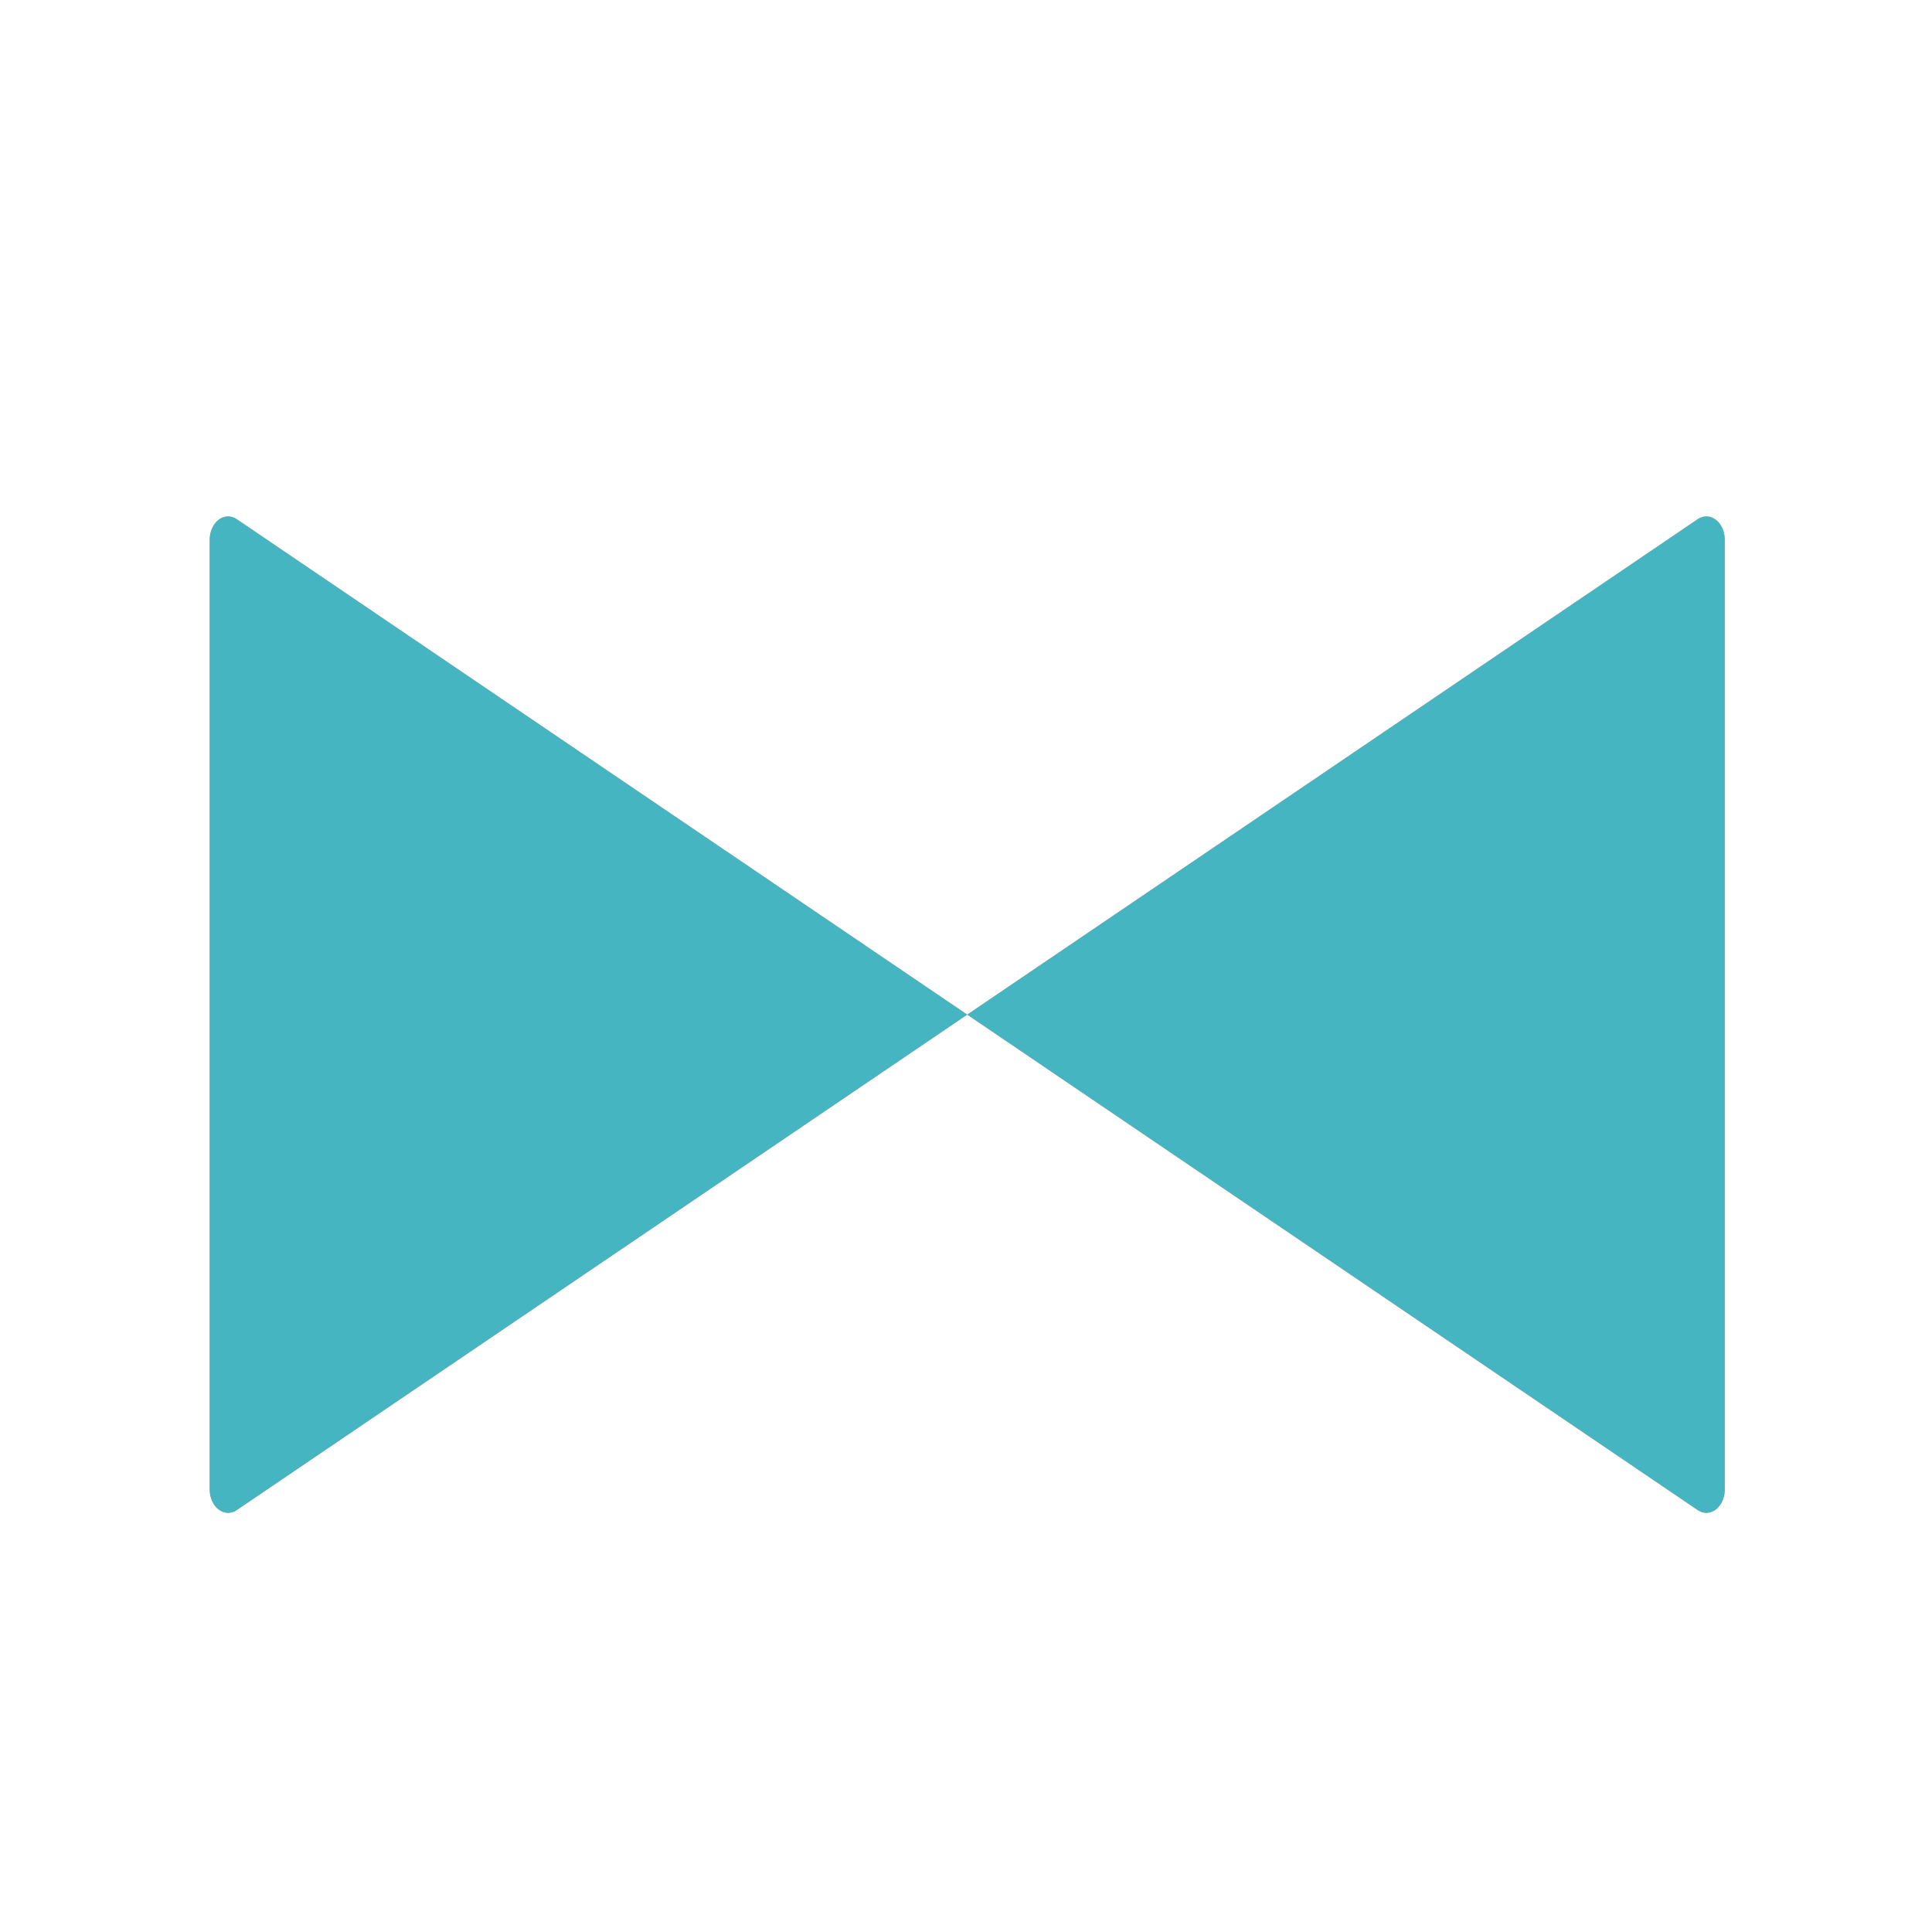
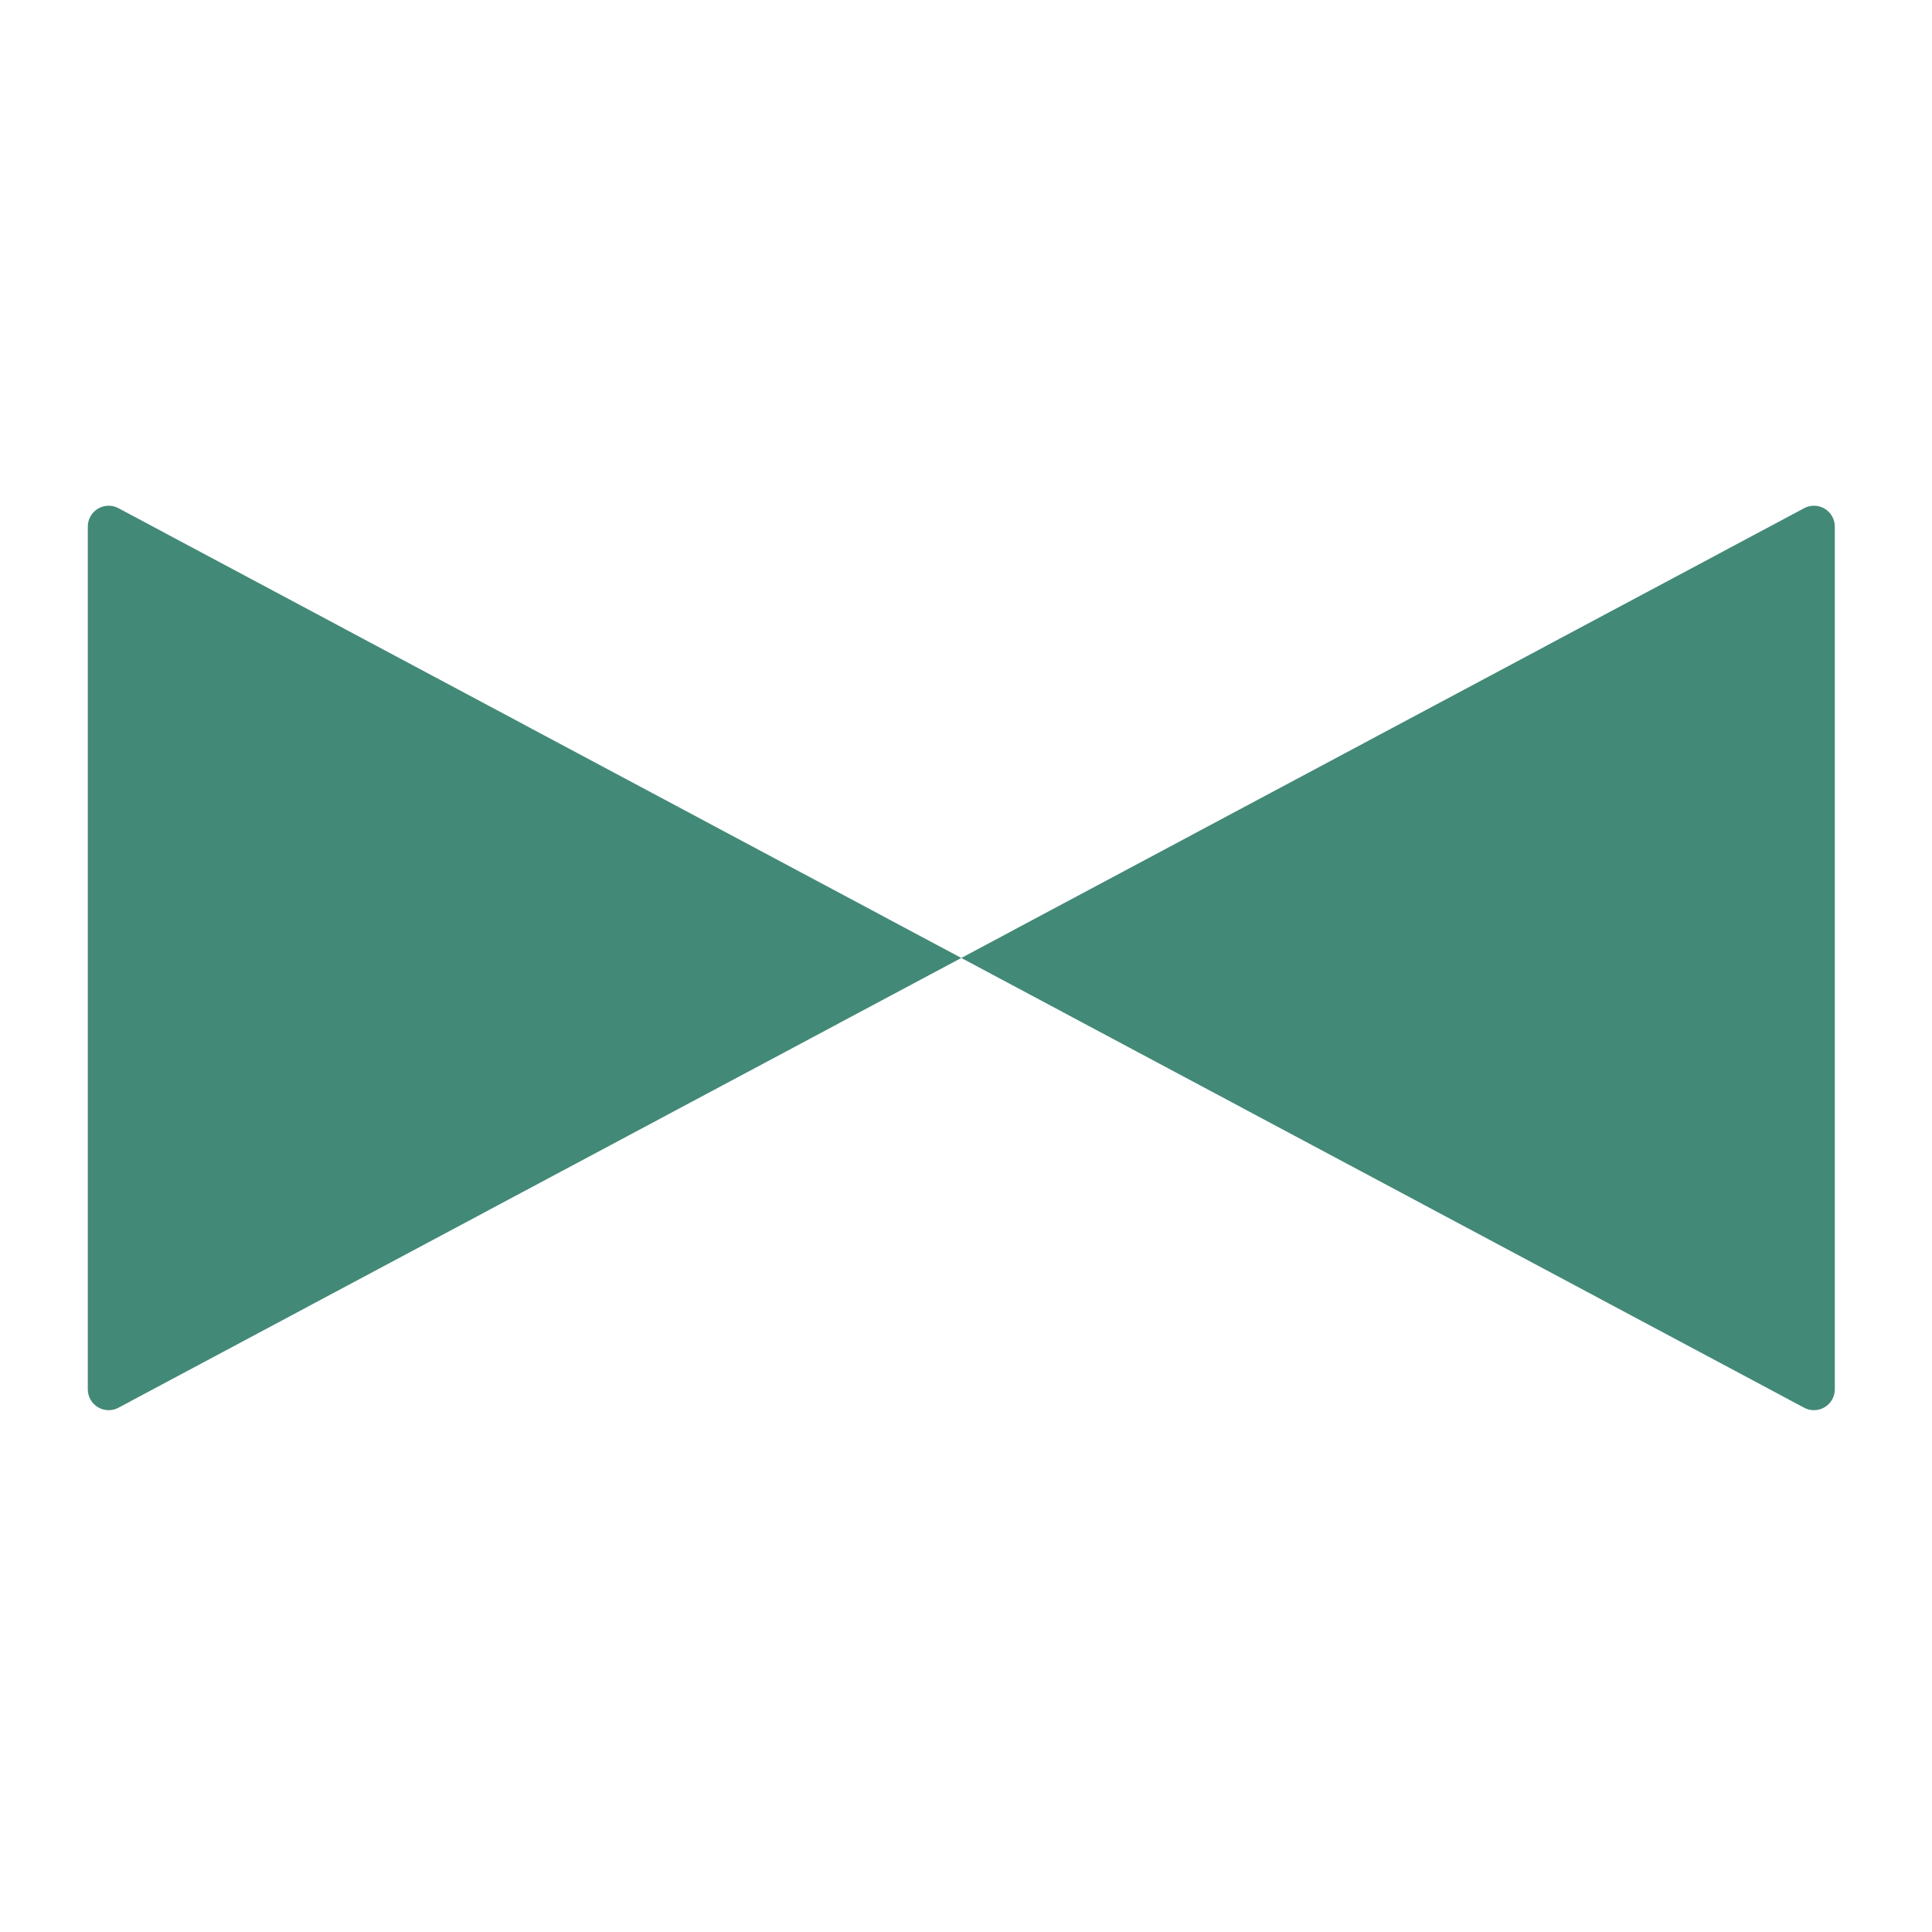
- <svg xmlns="http://www.w3.org/2000/svg" width="16" height="16" viewBox="0 0 16 16">
-   <defs>
-     <filter id="a" color-interpolation-filters="sRGB">
-       <feColorMatrix values="1 0 0 0 0 1 0 0 0 0 1 0 0 0 0 0 0 0 0 1" result="r" in="SourceGraphic" />
-       <feColorMatrix values="0 1 0 0 0 0 1 0 0 0 0 1 0 0 0 0 0 0 0 1" result="g" in="SourceGraphic" />
-       <feColorMatrix values="0 0 1 0 0 0 0 1 0 0 0 0 1 0 0 0 0 0 0 1" result="b" in="SourceGraphic" />
-       <feBlend result="minrg" in="r" mode="darken" in2="g" />
-       <feBlend result="p" in="minrg" mode="darken" in2="b" />
-       <feBlend result="maxrg" in="r" mode="lighten" in2="g" />
-       <feBlend result="q" in="maxrg" mode="lighten" in2="b" />
-       <feComponentTransfer result="q2" in="q">
-         <feFuncR slope="0" type="linear" />
-       </feComponentTransfer>
-       <feBlend result="pq" in="p" mode="lighten" in2="q2" />
-       <feColorMatrix values="-1 1 0 0 0 -1 1 0 0 0 -1 1 0 0 0 0 0 0 0 1" result="qminp" in="pq" />
-       <feComposite k3="1" operator="arithmetic" result="qminpc" in="qminp" in2="qminp" />
-       <feBlend result="result2" in2="SourceGraphic" mode="screen" />
-       <feComposite operator="in" in="result2" in2="SourceGraphic" result="fbSourceGraphic" />
-       <feColorMatrix result="fbSourceGraphicAlpha" in="fbSourceGraphic" values="0 0 0 -1 0 0 0 0 -1 0 0 0 0 -1 0 0 0 0 1 0" />
-       <feColorMatrix type="hueRotate" values="0" in="fbSourceGraphic" />
-       <feColorMatrix type="saturate" values="1" />
-       <feColorMatrix values="2 -1 0 0 0 0 2 -1 0 0 -1 0 2 0 0 0 0 0 1 0" />
-     </filter>
-   </defs>
-   <path d="M8.836 81.66v-26a.64.64 0 0 1 .93-.56l50.82 27.12a.64.64 0 0 0 .93-.56v-26a.64.64 0 0 0-.93-.56L9.766 82.22a.64.64 0 0 1-.93-.56z" transform="matrix(.23818 0 0 .30272 -.368 -12.382)" fill="#438977" filter="url(#a)" />
+ <svg xmlns="http://www.w3.org/2000/svg" viewBox="0 0 256 256" width="16" height="16">
+   <path d="M11.634 184.031V69.835a2.765 2.765 0 0 1 4.191-2.428l223.108 119.055a2.765 2.765 0 0 0 4.189-2.43V69.834a2.765 2.765 0 0 0-4.189-2.428L15.825 186.462a2.765 2.765 0 0 1-4.191-2.43z" style="fill:#438977;stroke-width:4.191" />
</svg>
